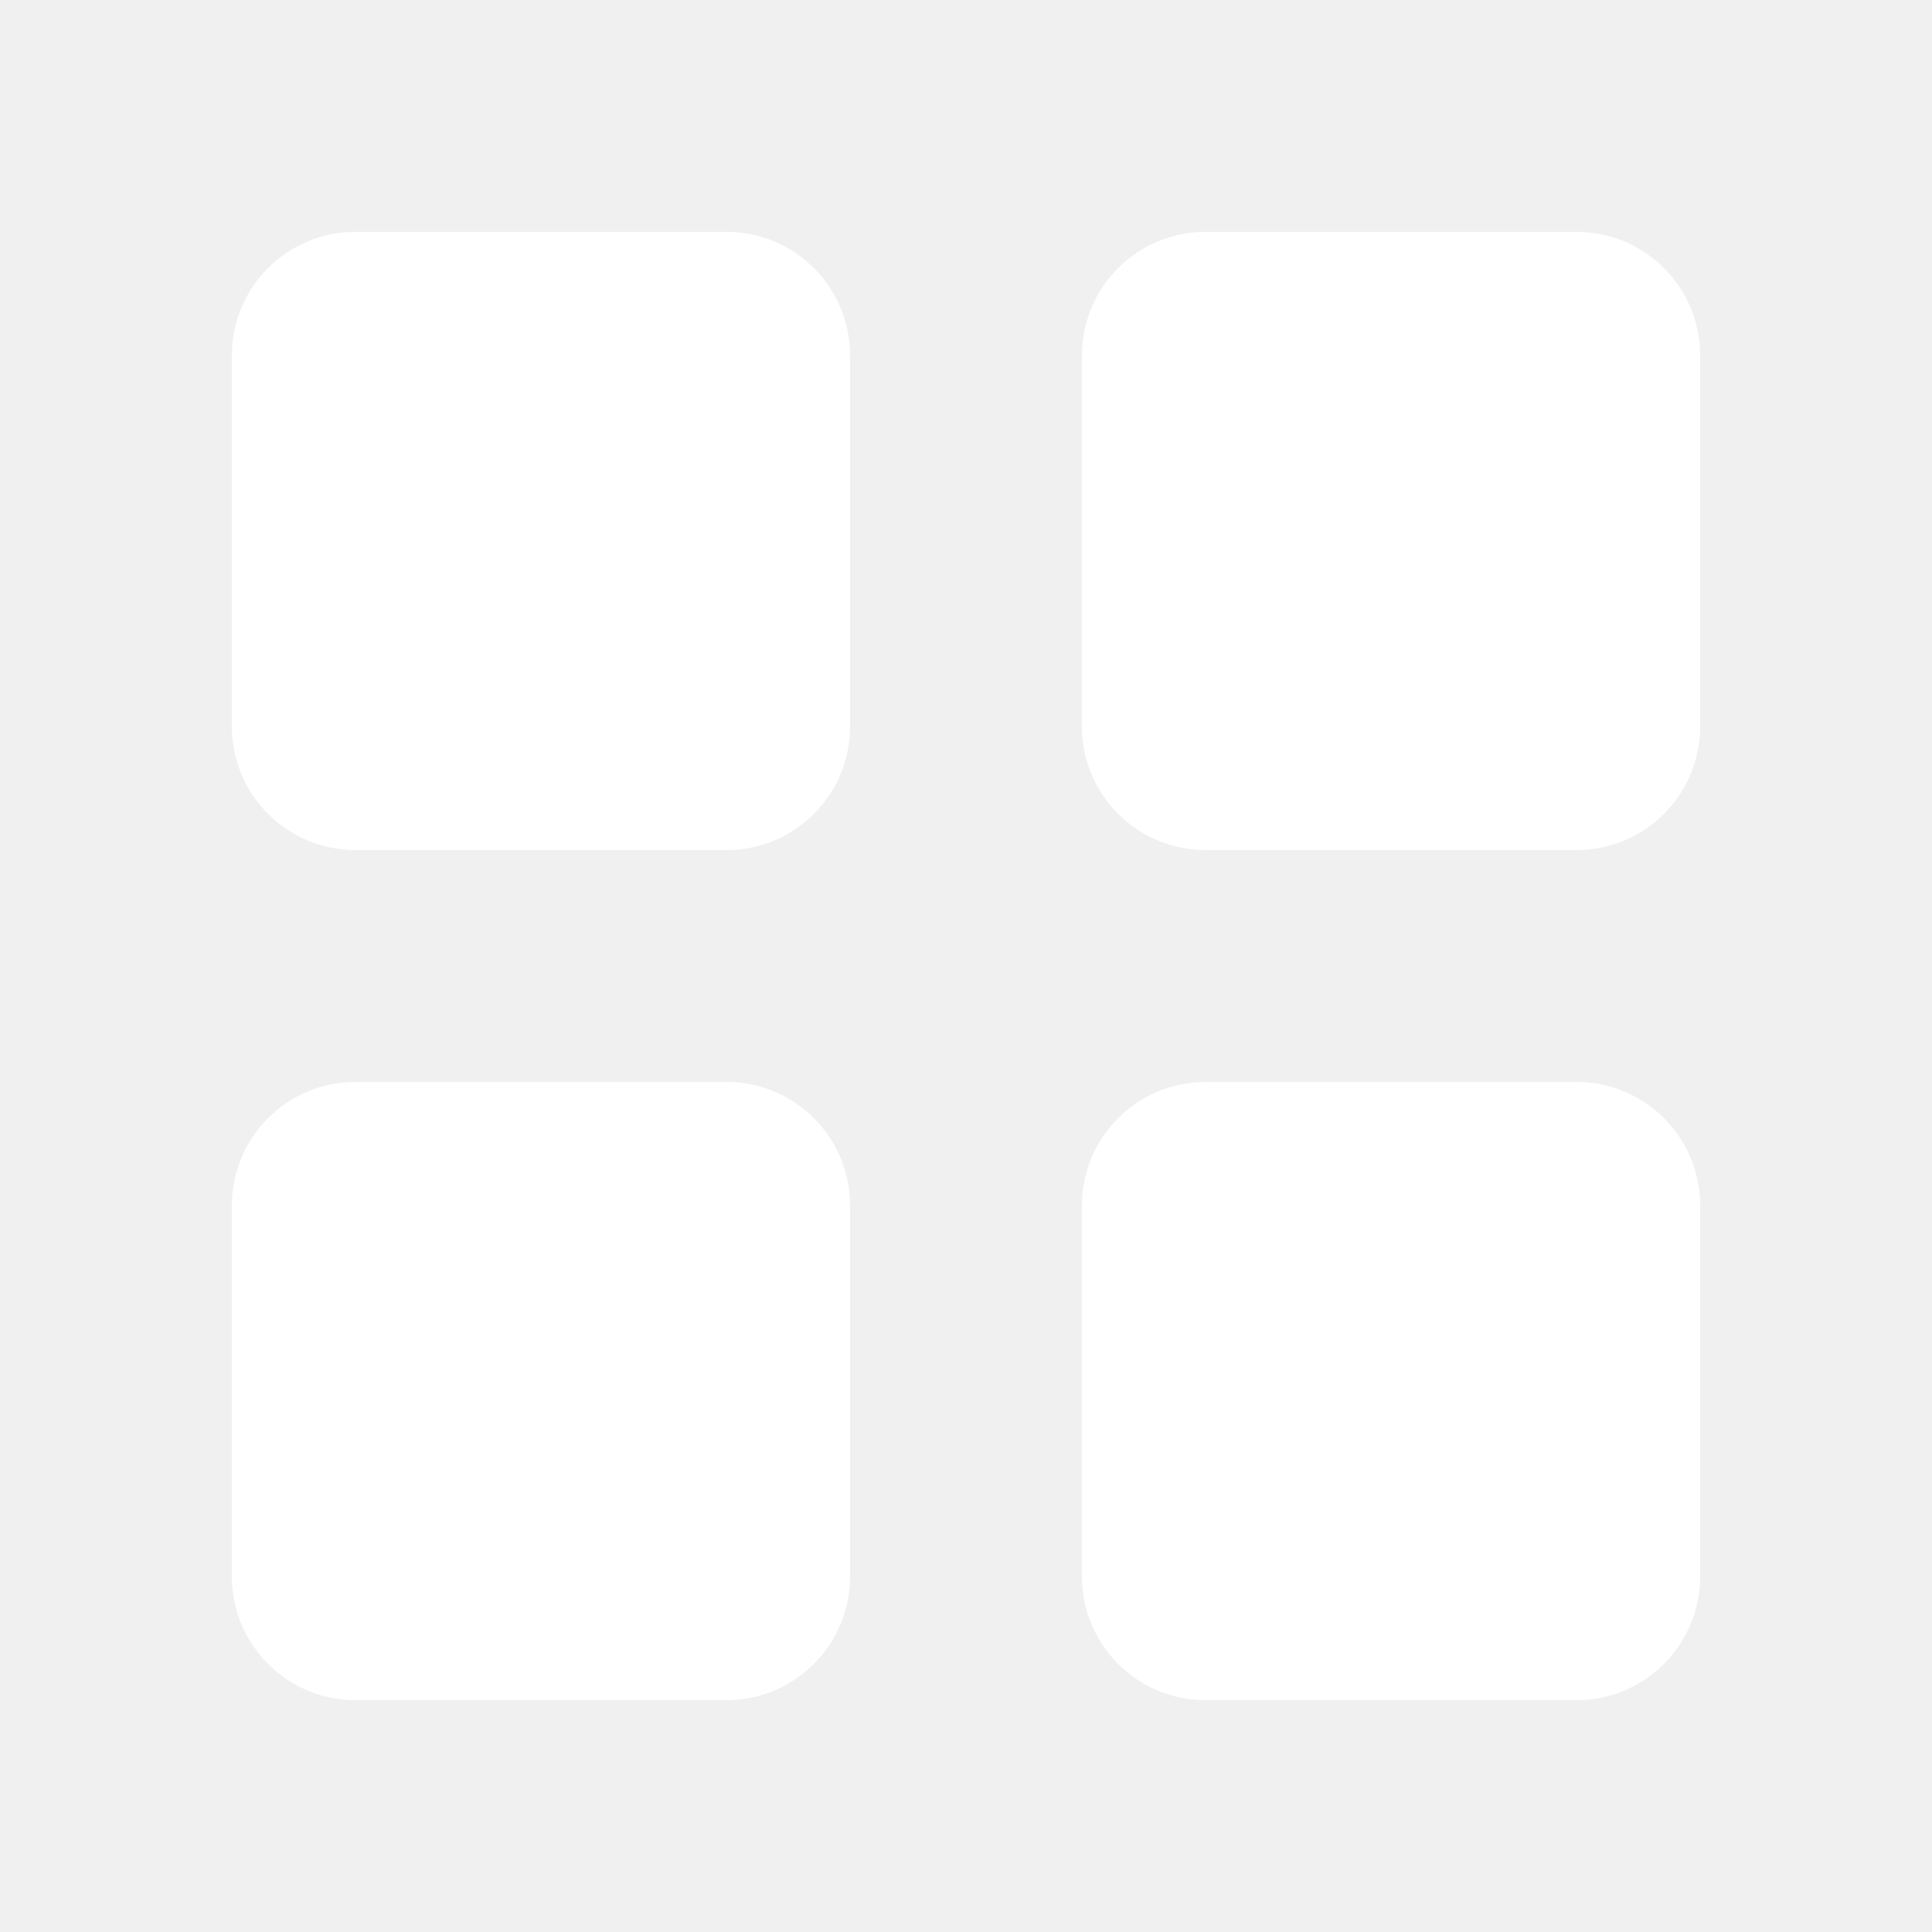
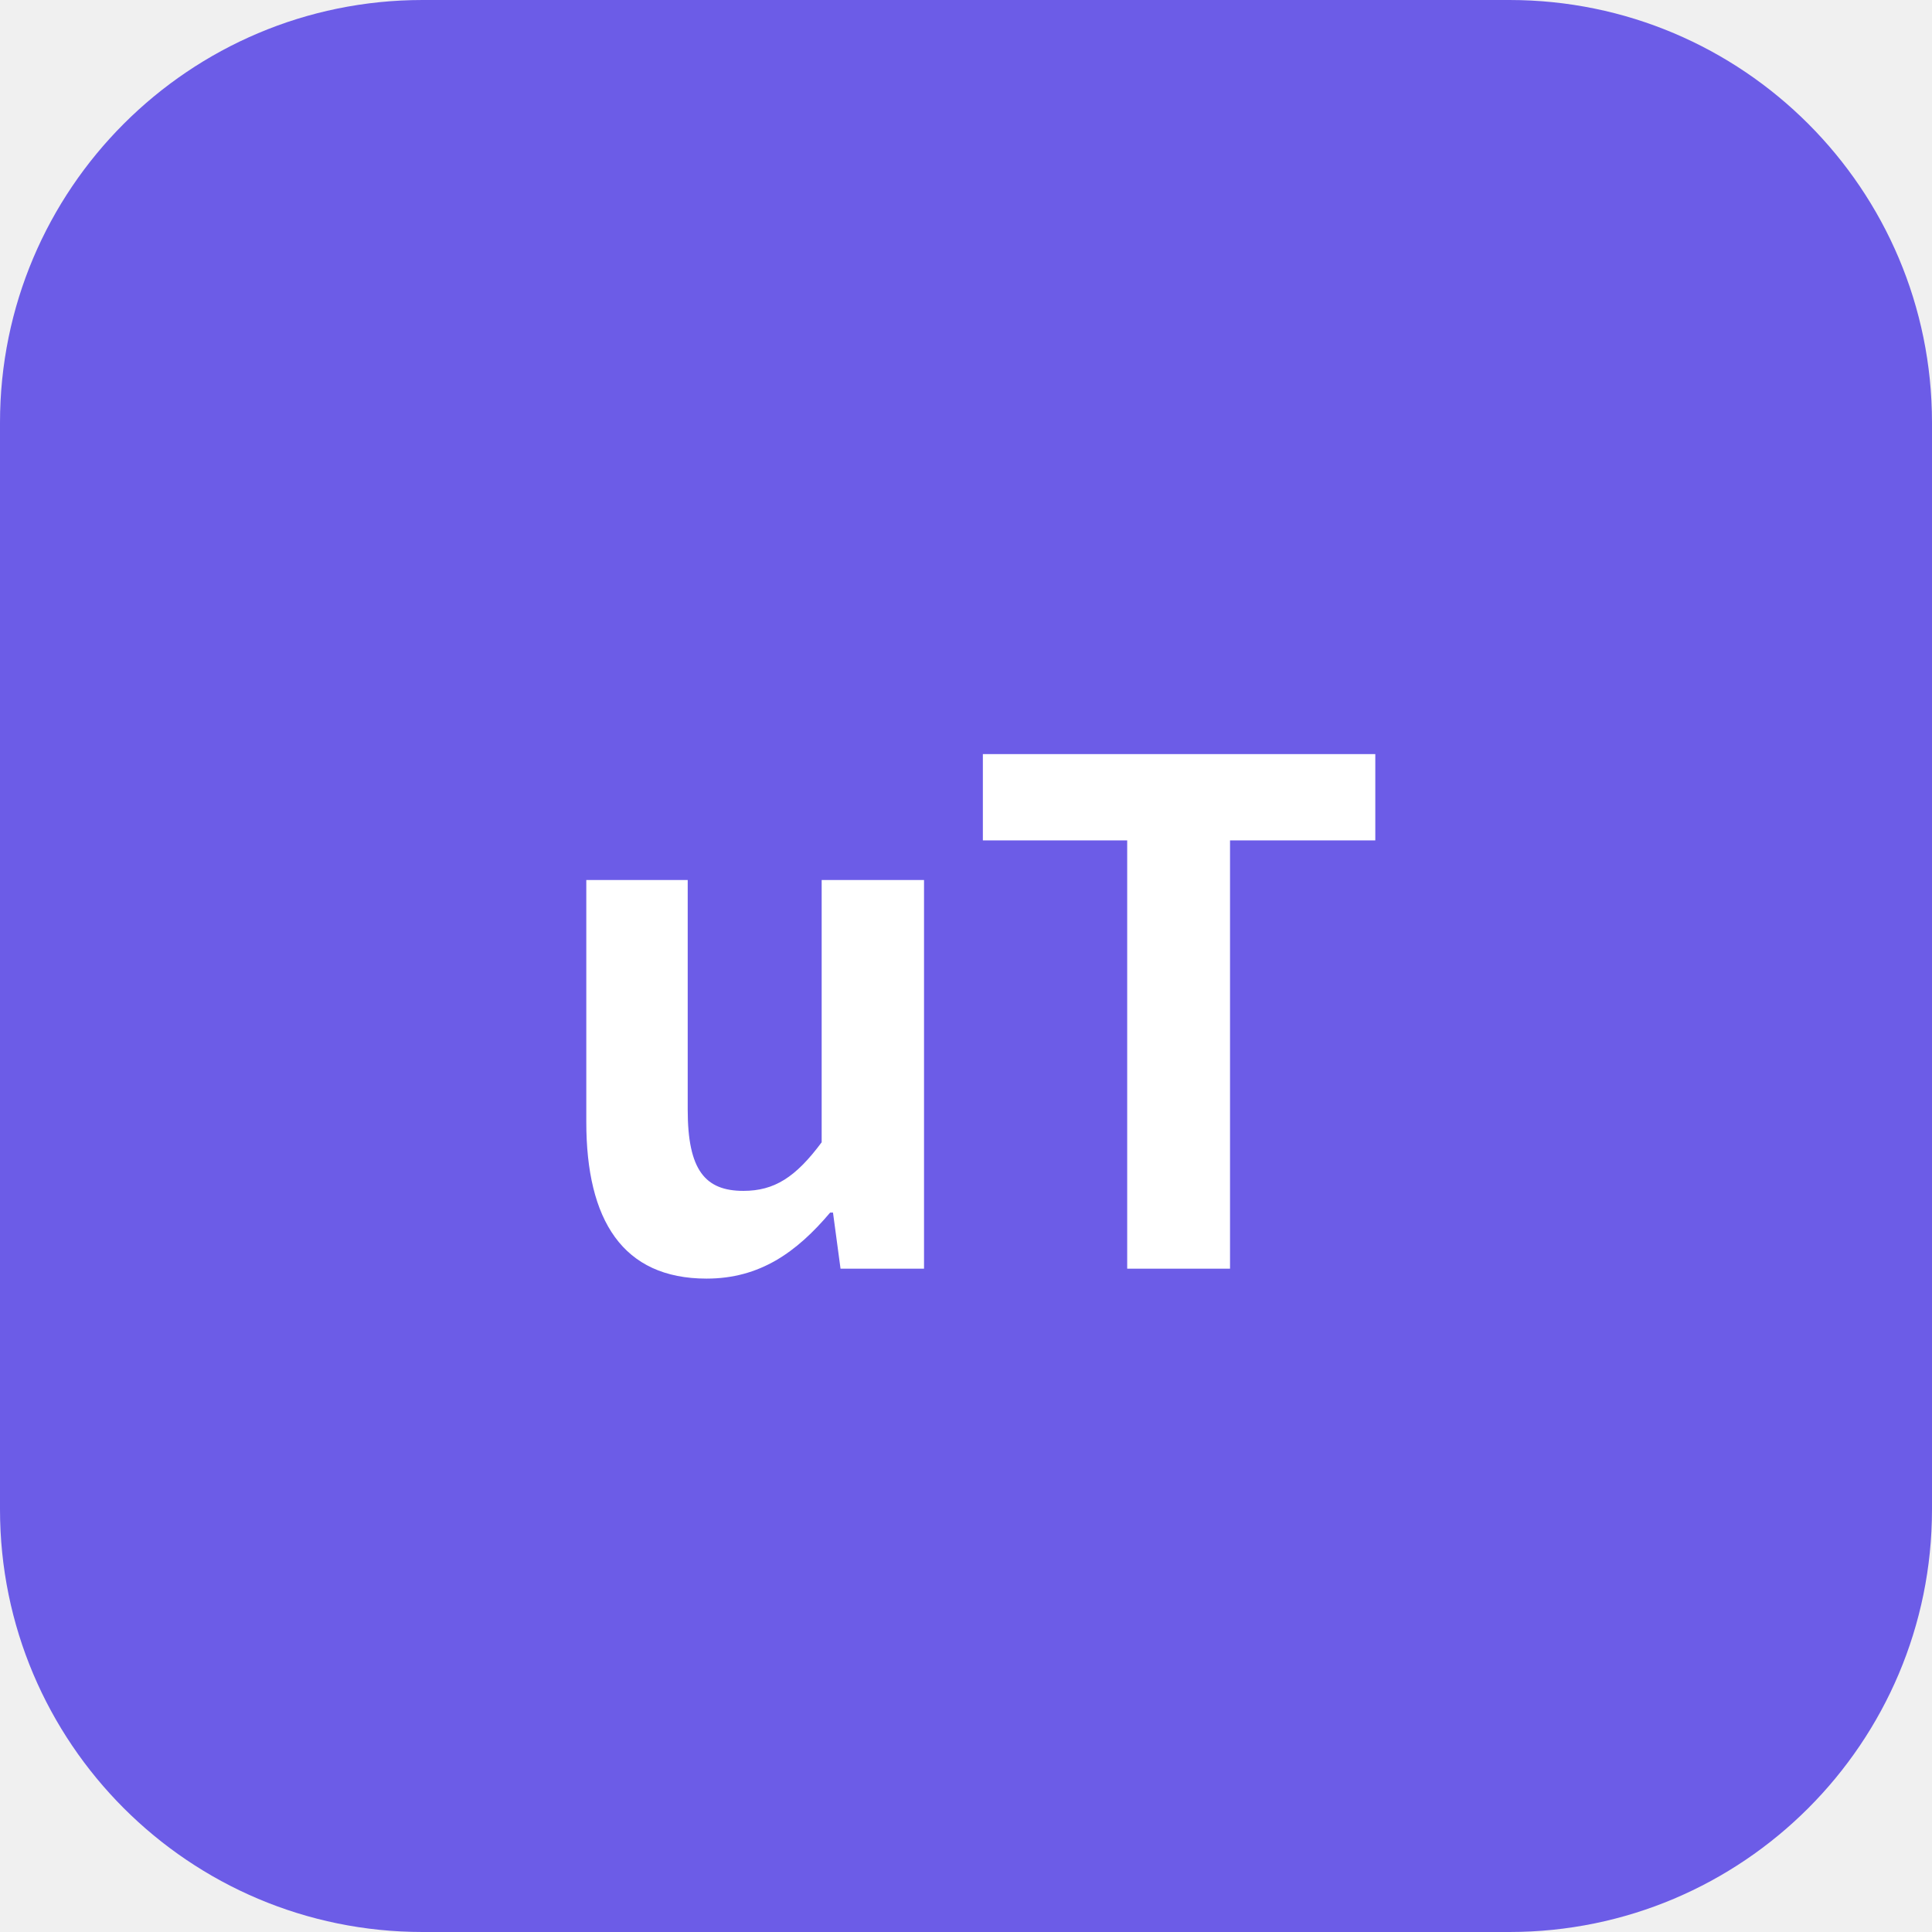
- <svg xmlns="http://www.w3.org/2000/svg" width="25" height="25" viewBox="0 0 25 25" fill="#ffffff">
-   <rect x="3" y="3" width="8" height="8" rx="1.6" />
-   <rect x="14" y="3" width="8" height="8" rx="1.6" />
-   <rect x="3" y="14" width="8" height="8" rx="1.6" />
-   <rect x="14" y="14" width="8" height="8" rx="1.6" />
+ <svg xmlns="http://www.w3.org/2000/svg" viewBox="0 0 64 64" width="64" height="64">
+   <rect width="64" height="64" rx="14" fill="#6c5ce7" />
+   <text x="32" y="32" font-family="system-ui,-apple-system,'Noto Sans CJK SC','Microsoft YaHei',sans-serif" font-size="23" font-weight="600" fill="#ffffff" text-anchor="middle" dominant-baseline="central">uT</text>
</svg>
